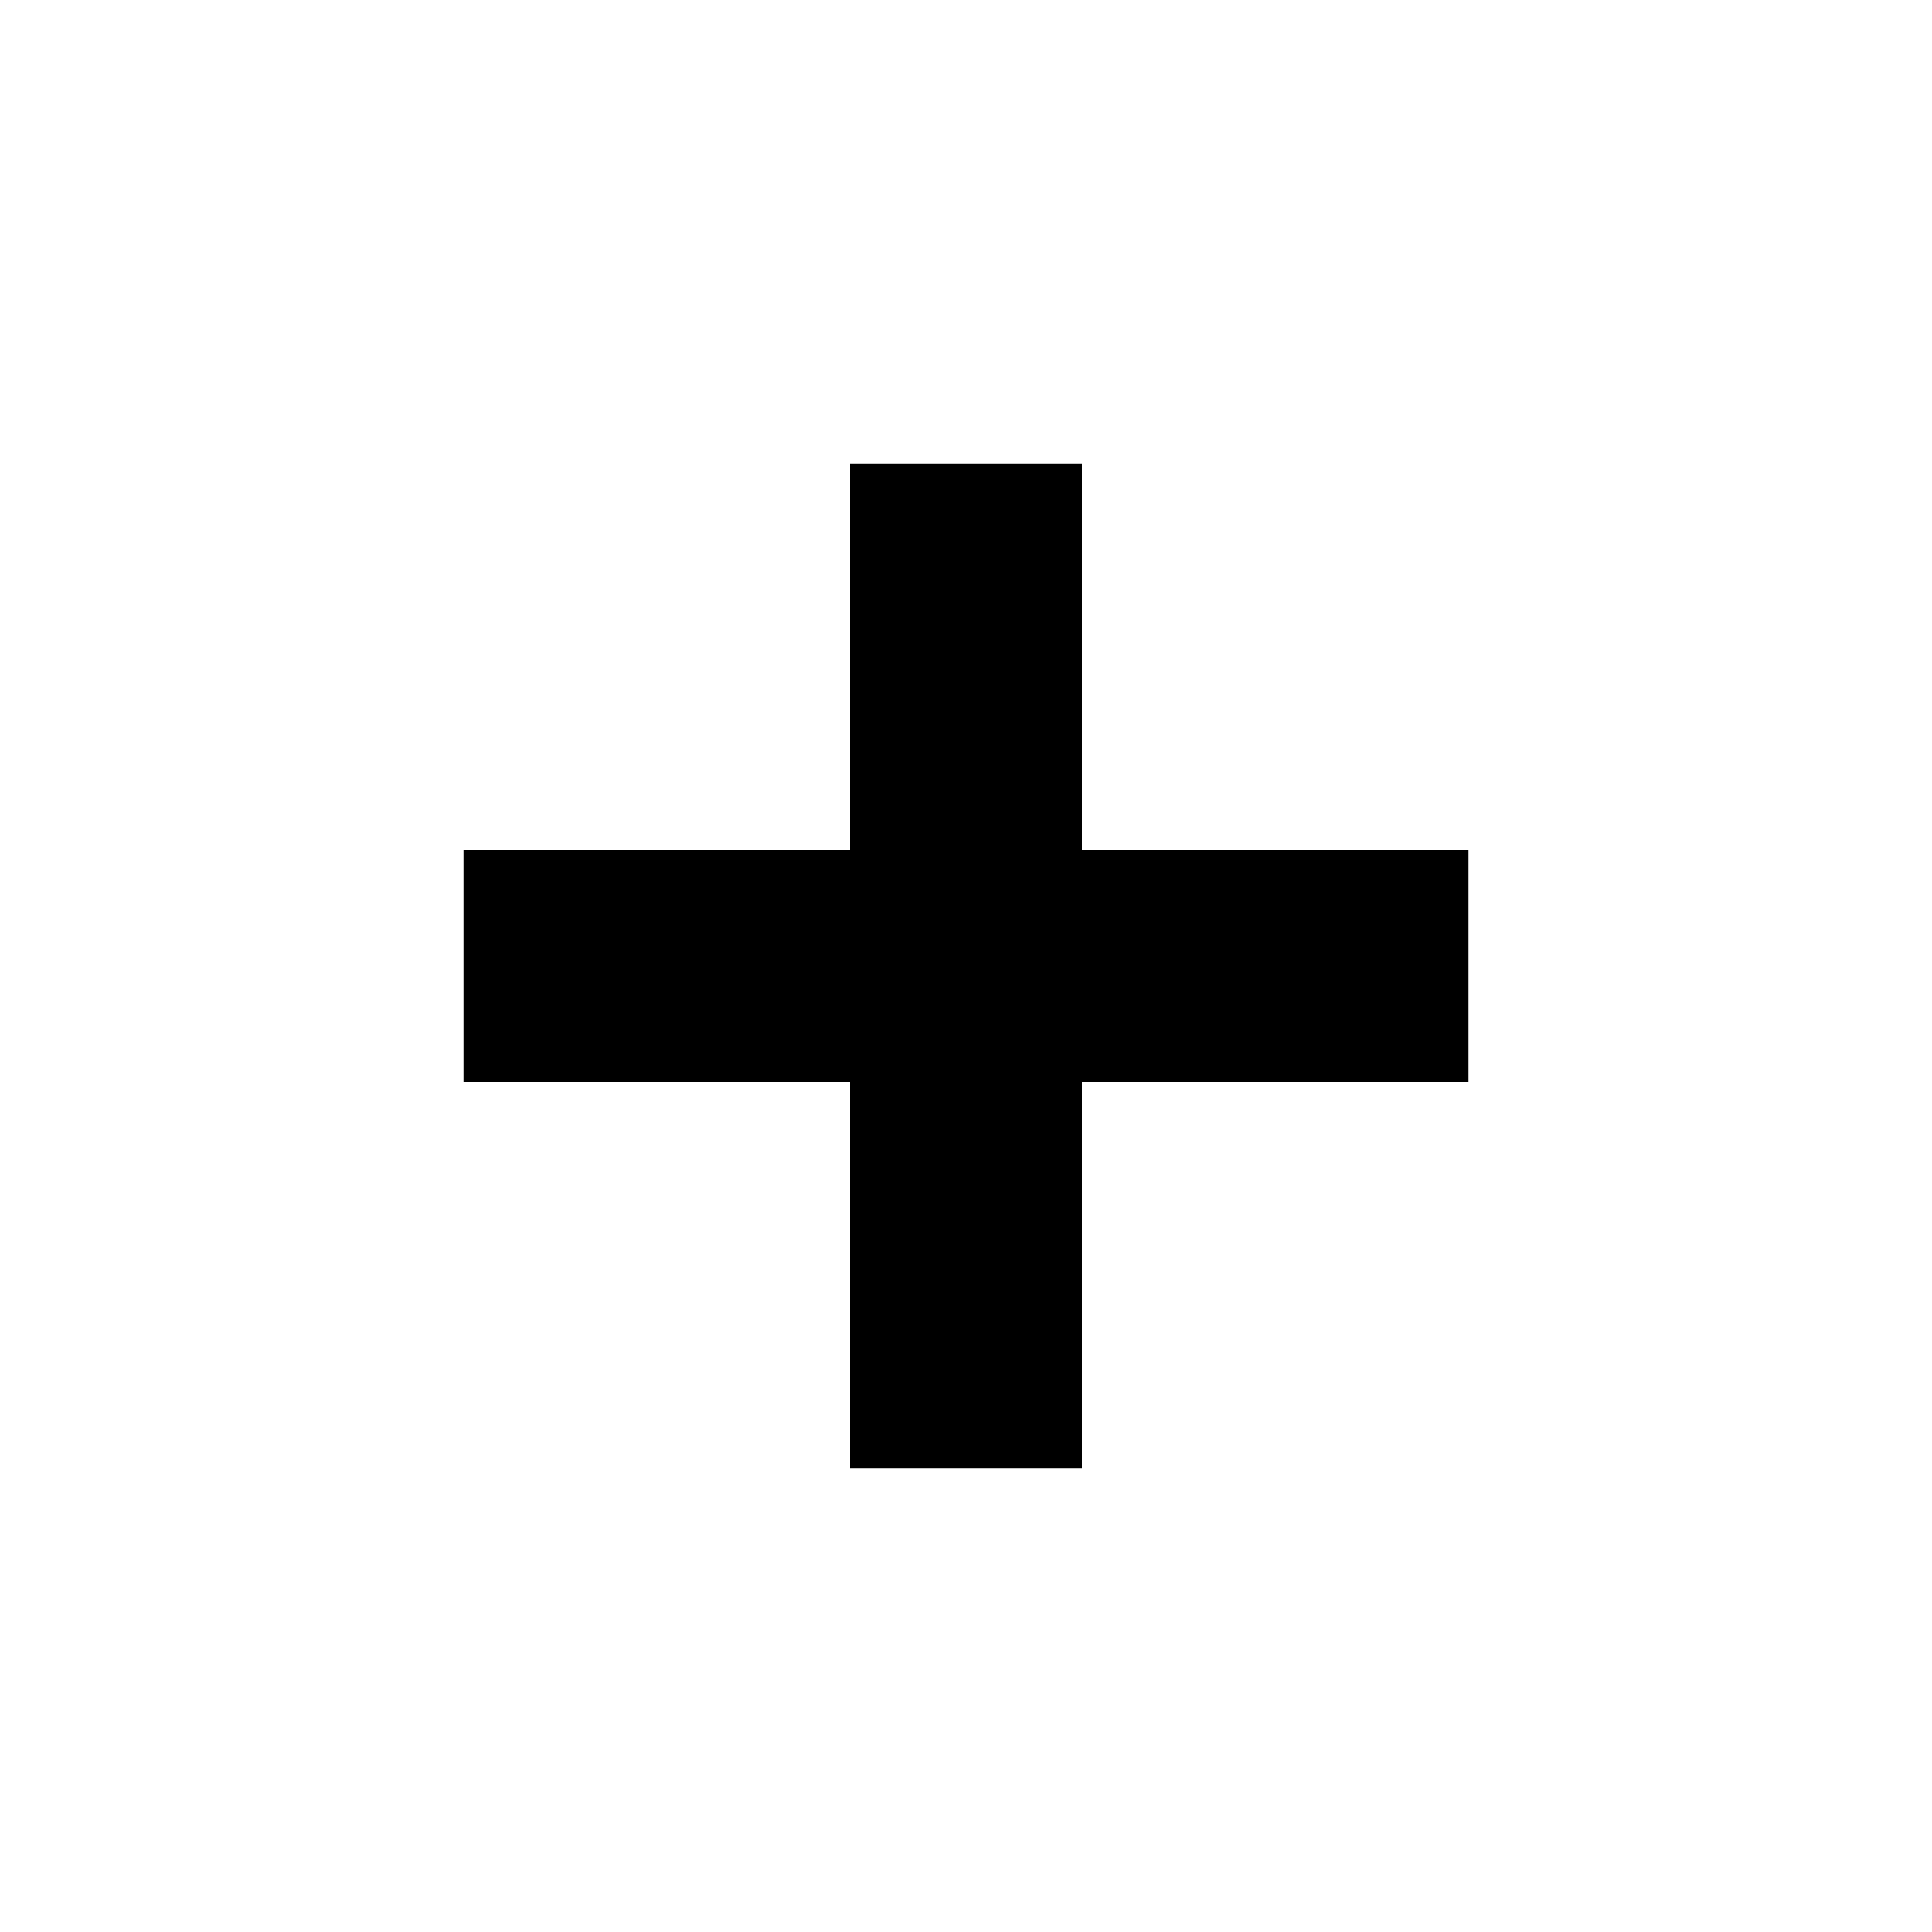
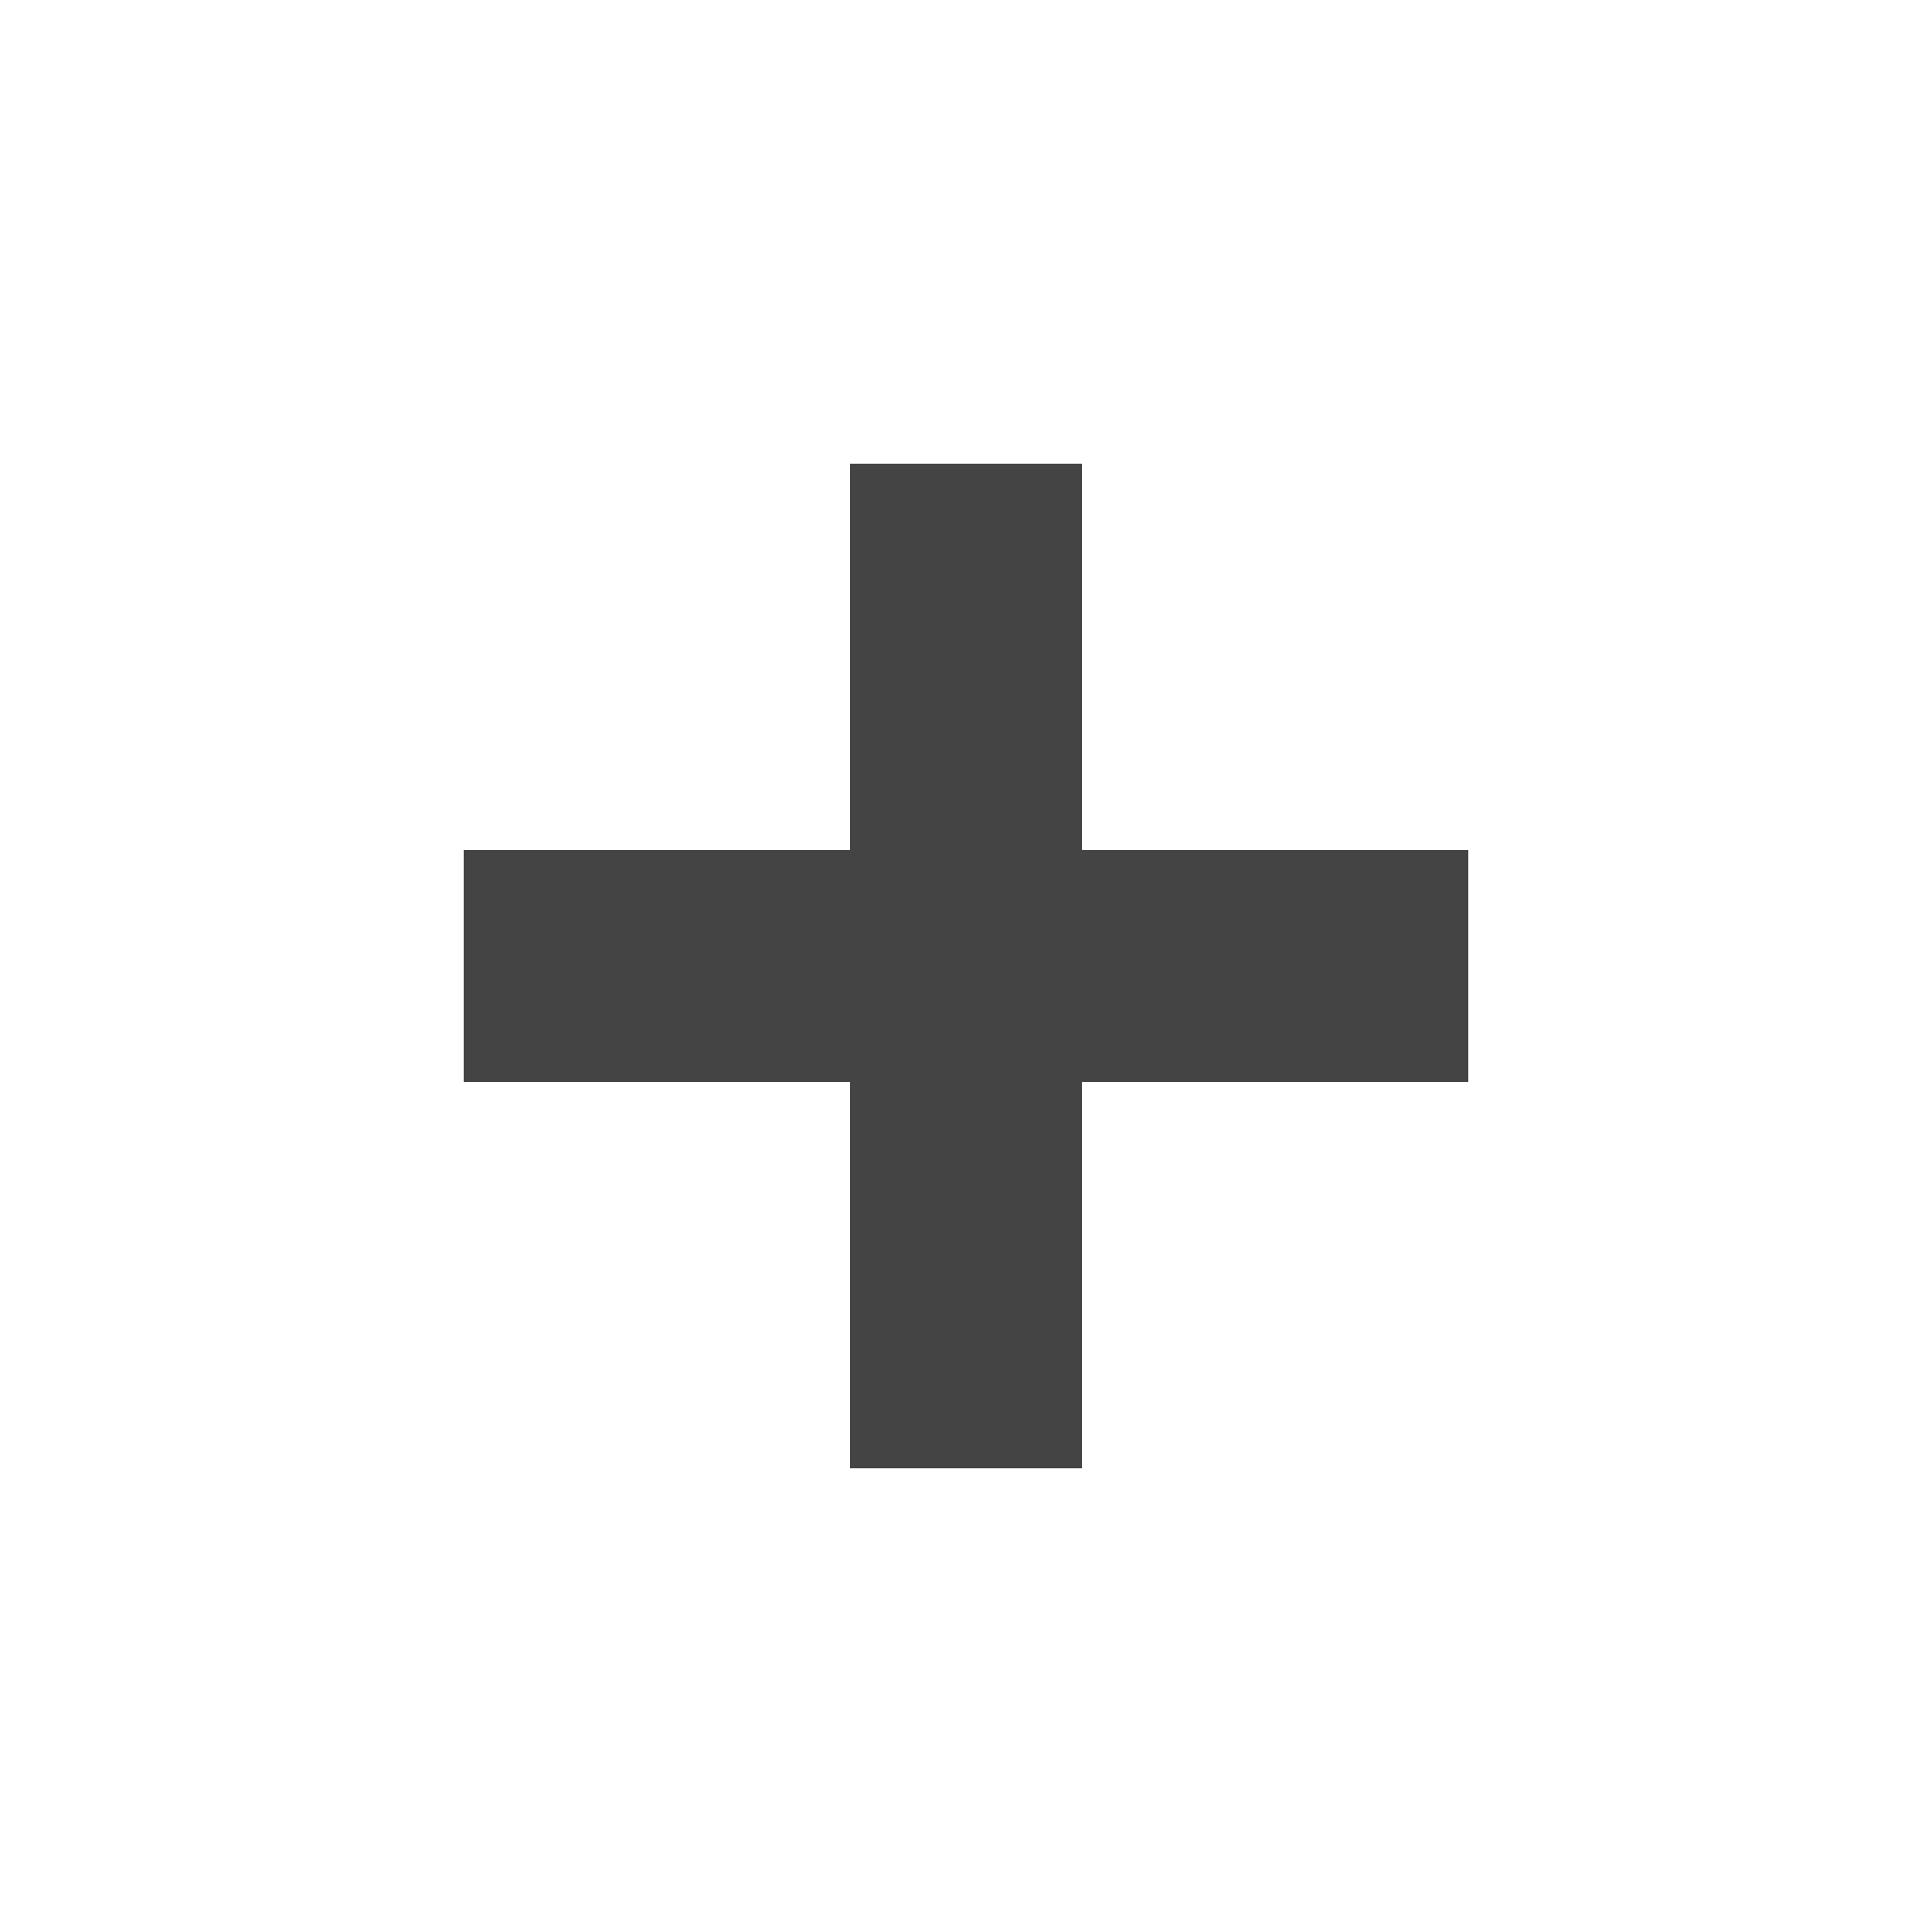
- <svg xmlns="http://www.w3.org/2000/svg" version="1.1" width="19" height="19" viewBox="0 0 19 19">
-   <path d="M10.64 4.56h-2.28v3.8h-3.8v2.28h3.8v3.8h2.28v-3.8h3.8v-2.28h-3.8v-3.8z" fill="#000000" />
+ <svg xmlns="http://www.w3.org/2000/svg" version="1.1" width="16" height="16" viewBox="0 0 16 16">
+   <path d="M8.96 3.84h-1.92v3.2h-3.2v1.92h3.2v3.2h1.92v-3.2h3.2v-1.92h-3.2v-3.2z" fill="rgb(68, 68, 68)" />
</svg>
